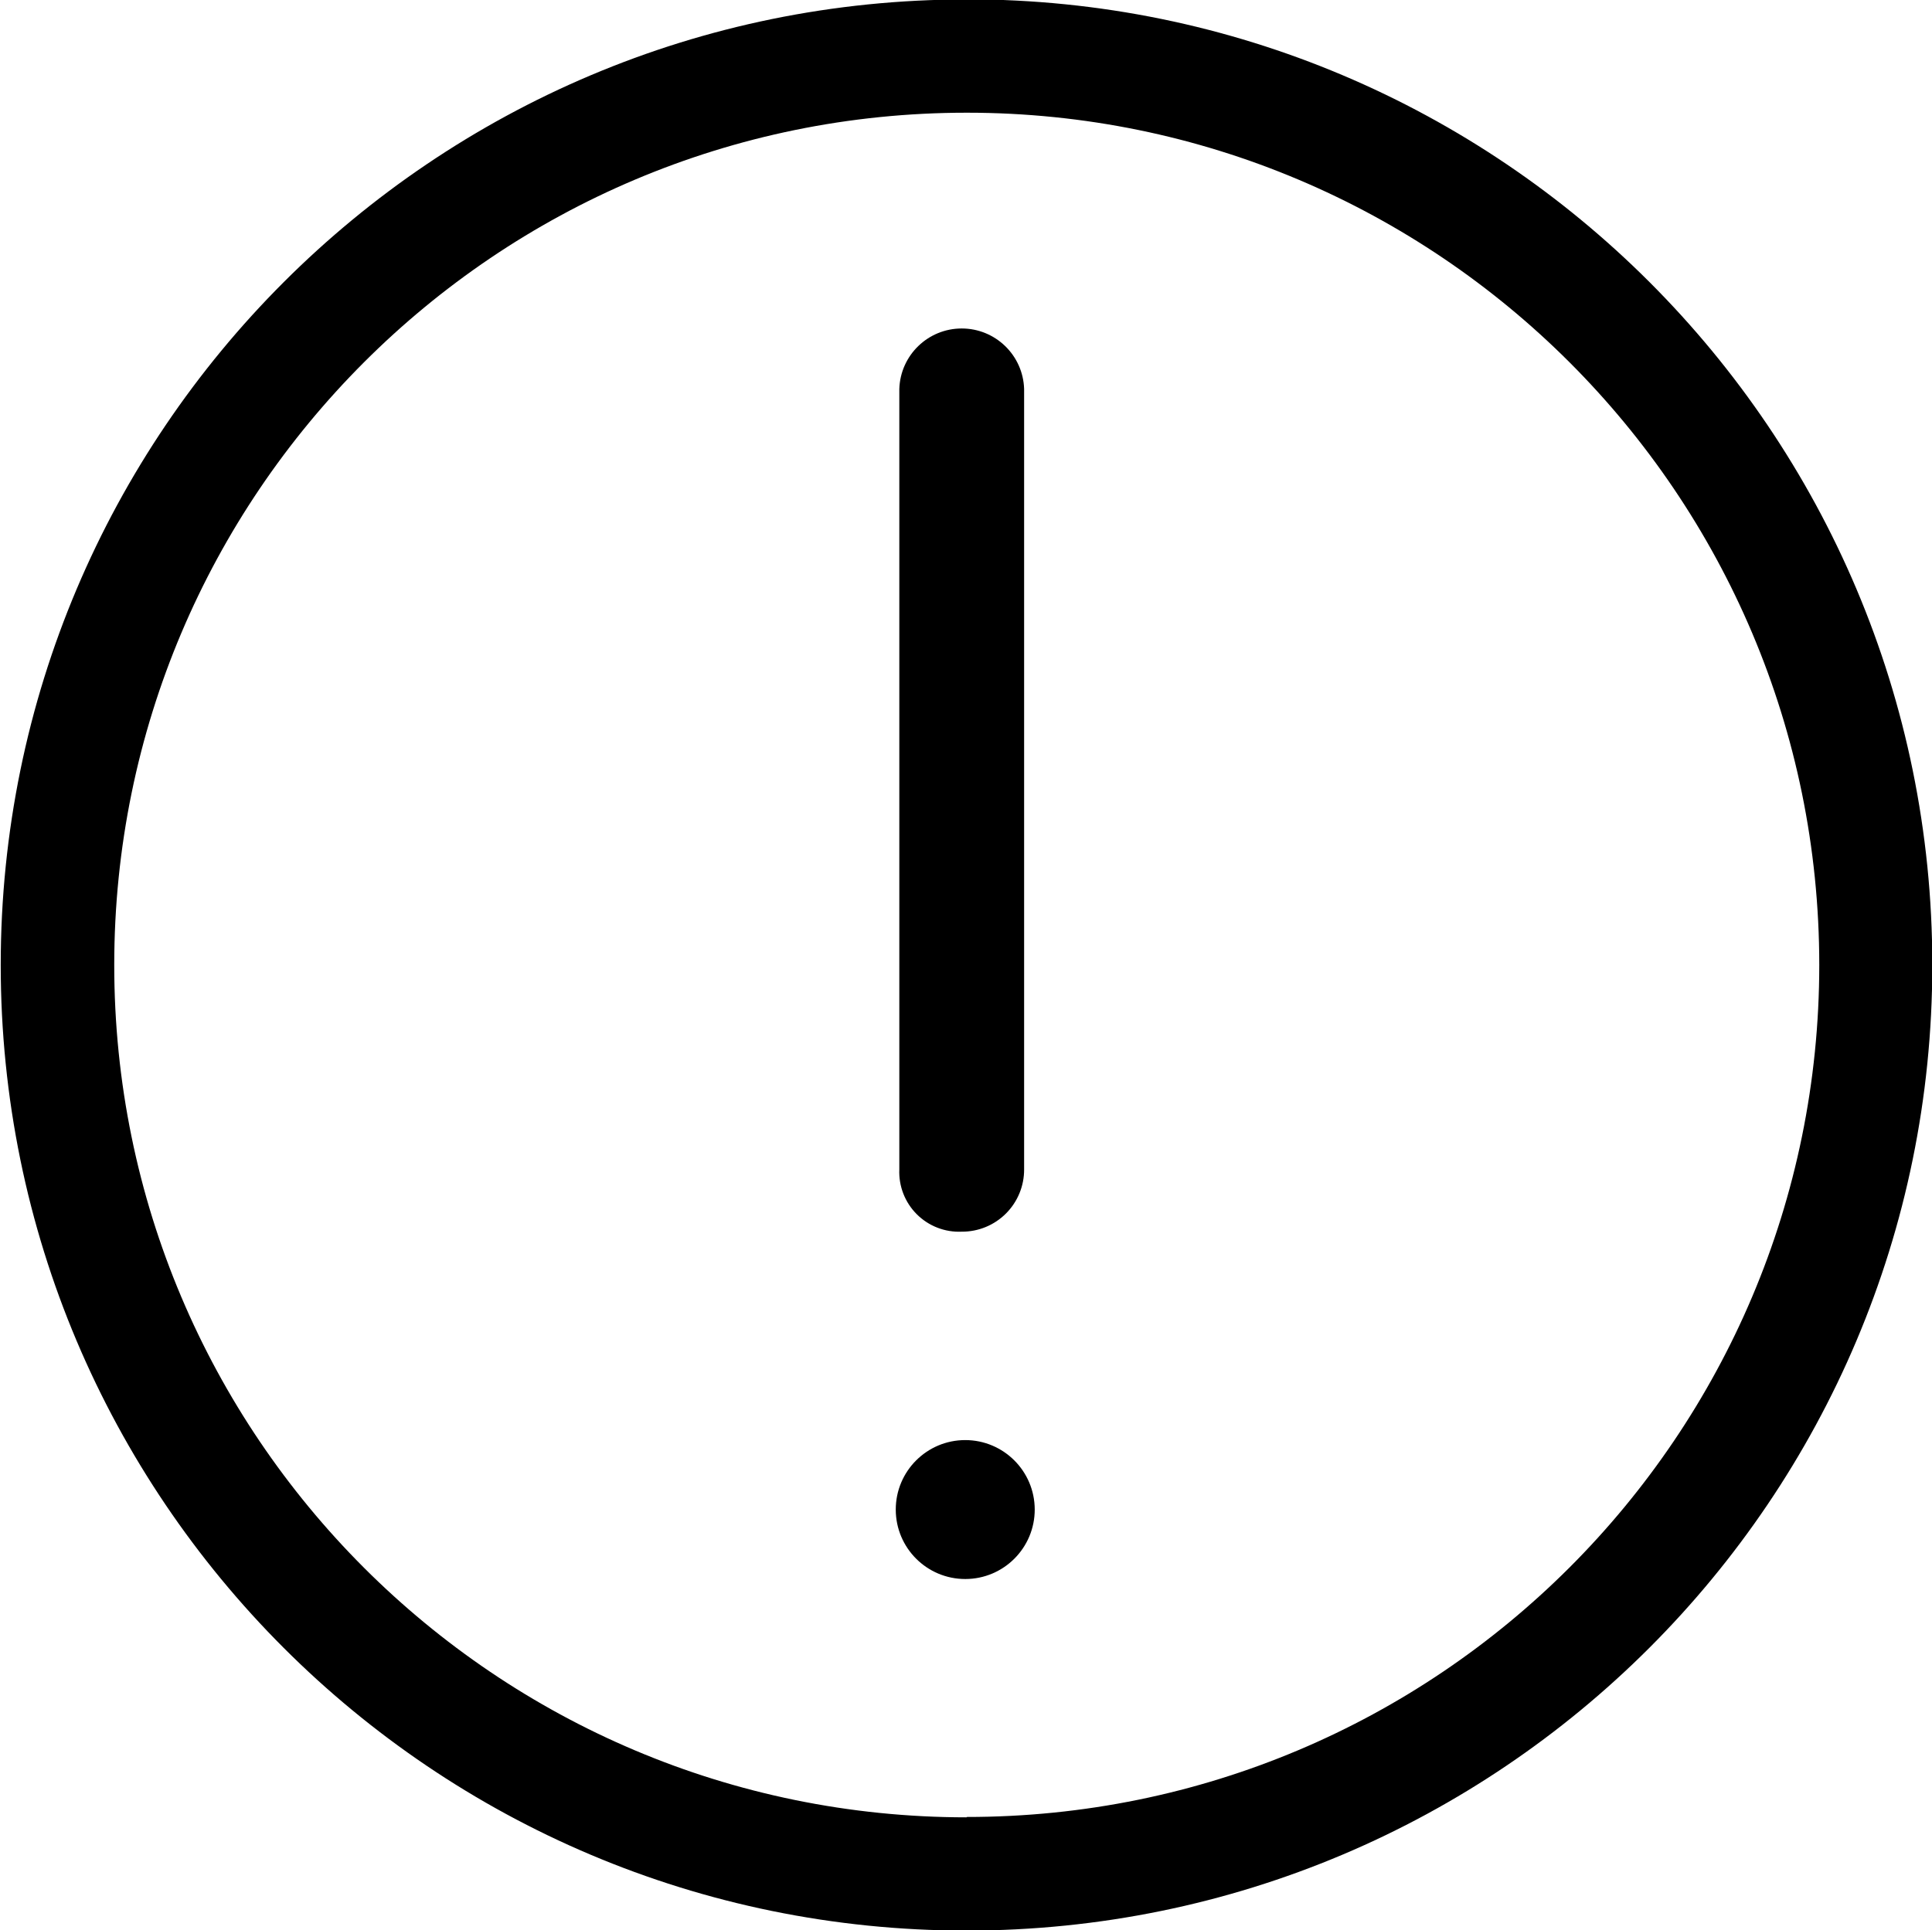
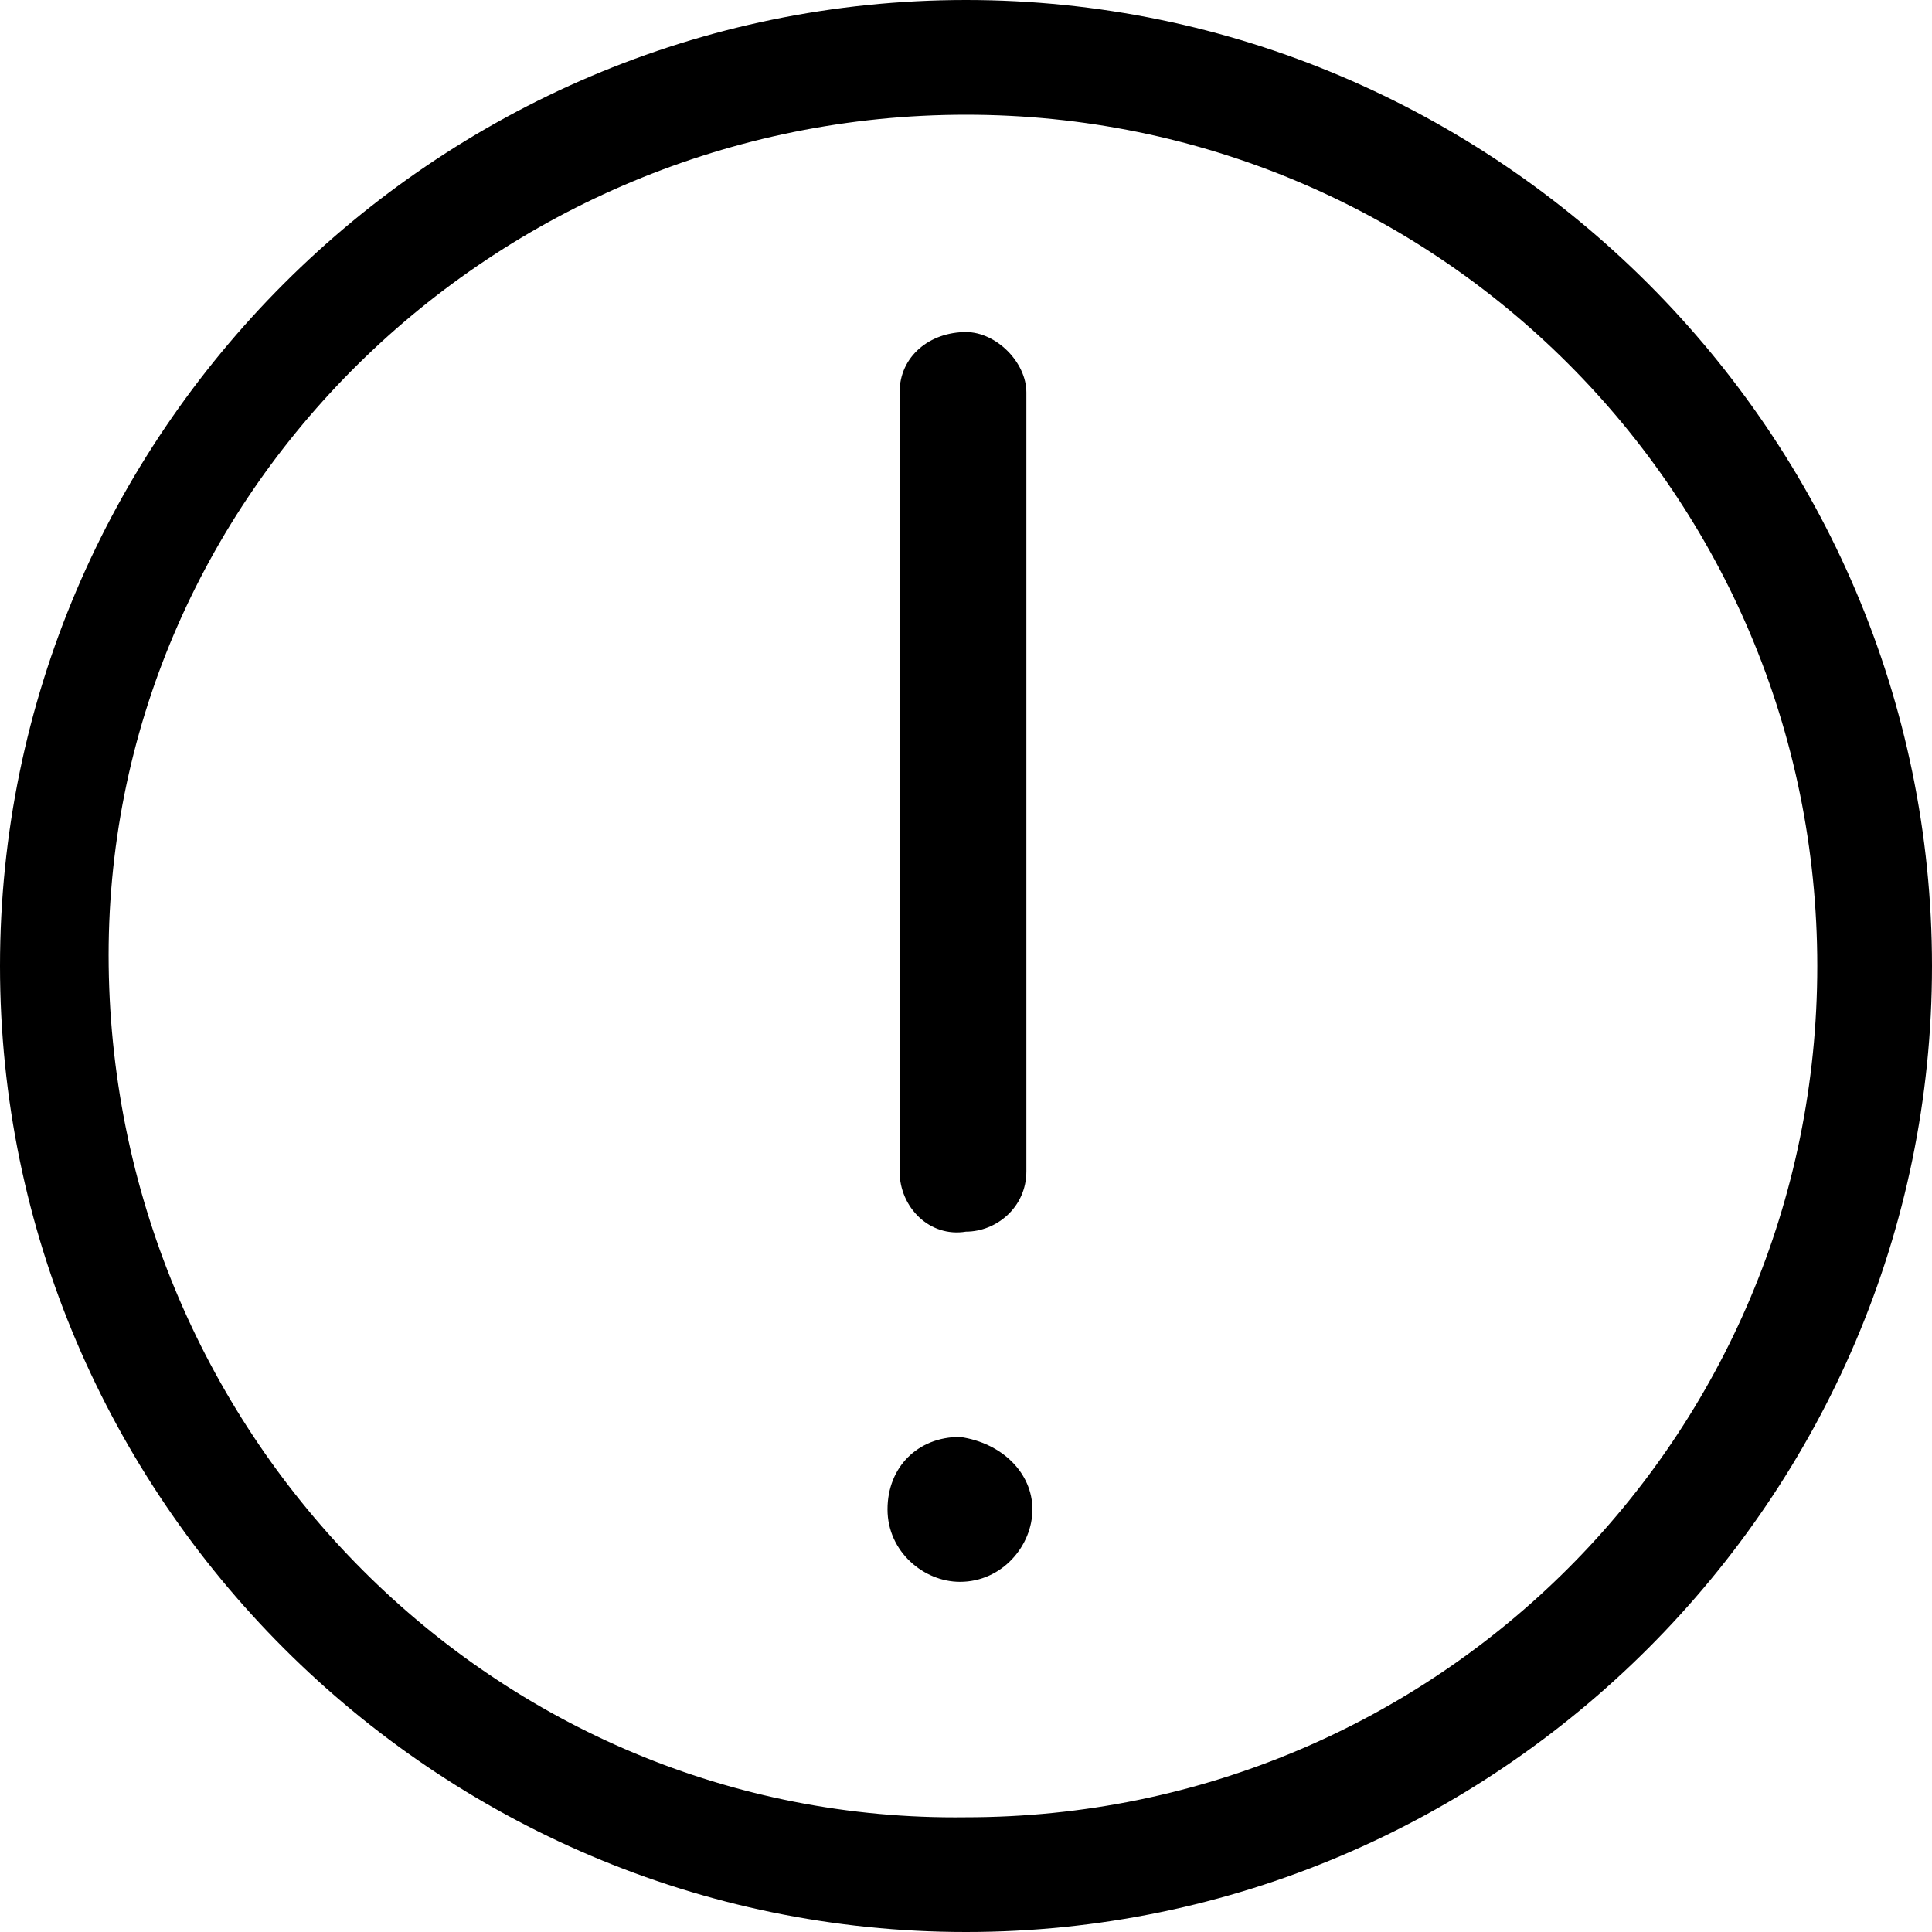
- <svg xmlns="http://www.w3.org/2000/svg" width="32.031" height="32" viewBox="0 0 32.031 32">
-   <defs>
-     <style>
-       .cls-1 {
-         fill-rule: evenodd;
-       }
-     </style>
-   </defs>
-   <path id="icon_warning" class="cls-1" d="M569.093,774a1.152,1.152,0,1,1-1.152-1.15A1.153,1.153,0,0,1,569.093,774Zm-2.245-5.64V755.419a1.035,1.035,0,0,1,2.069,0V768.36a1.028,1.028,0,0,1-1.034,1.034A0.991,0.991,0,0,1,566.848,768.36Zm1.115-19.4a16.012,16.012,0,1,0,16.011,16.012A16.008,16.008,0,0,0,567.963,748.958Zm0,30.146A14.134,14.134,0,1,1,582.1,764.97,14.131,14.131,0,0,1,567.963,779.1Z" transform="translate(-551.938 -748.969)" />
+ <svg xmlns="http://www.w3.org/2000/svg" version="1.1" id="Layer_2_copy" x="0px" y="0px" viewBox="0 0 32 32" style="enable-background:new 0 0 32 32;" xml:space="preserve">
+   <path d="M17.1,25c0,0.6-0.5,1.2-1.2,1.2c-0.6,0-1.2-0.5-1.2-1.2s0.5-1.2,1.2-1.2c0,0,0,0,0,0C16.6,23.9,17.1,24.4,17.1,25z   M14.9,19.4V6.5c0-0.6,0.5-1,1.1-1c0.5,0,1,0.5,1,1v12.9c0,0.6-0.5,1-1,1c0,0,0,0,0,0C15.4,20.5,14.9,20,14.9,19.4  C14.9,19.5,14.9,19.4,14.9,19.4z M16,0C7.2,0,0,7.2,0,16c0,8.8,7.2,16,16,16c8.8,0,16-7.2,16-16c0,0,0,0,0,0C32,7.2,24.8,0,16,0  C16,0,16,0,16,0z M16,30.1C8.2,30.2,1.9,23.8,1.8,16S8.2,1.9,16,1.9c7.8,0,14.1,6.3,14.1,14.1c0,0,0,0,0,0  C30.1,23.8,23.8,30.1,16,30.1C16,30.1,16,30.1,16,30.1z" />
</svg>
